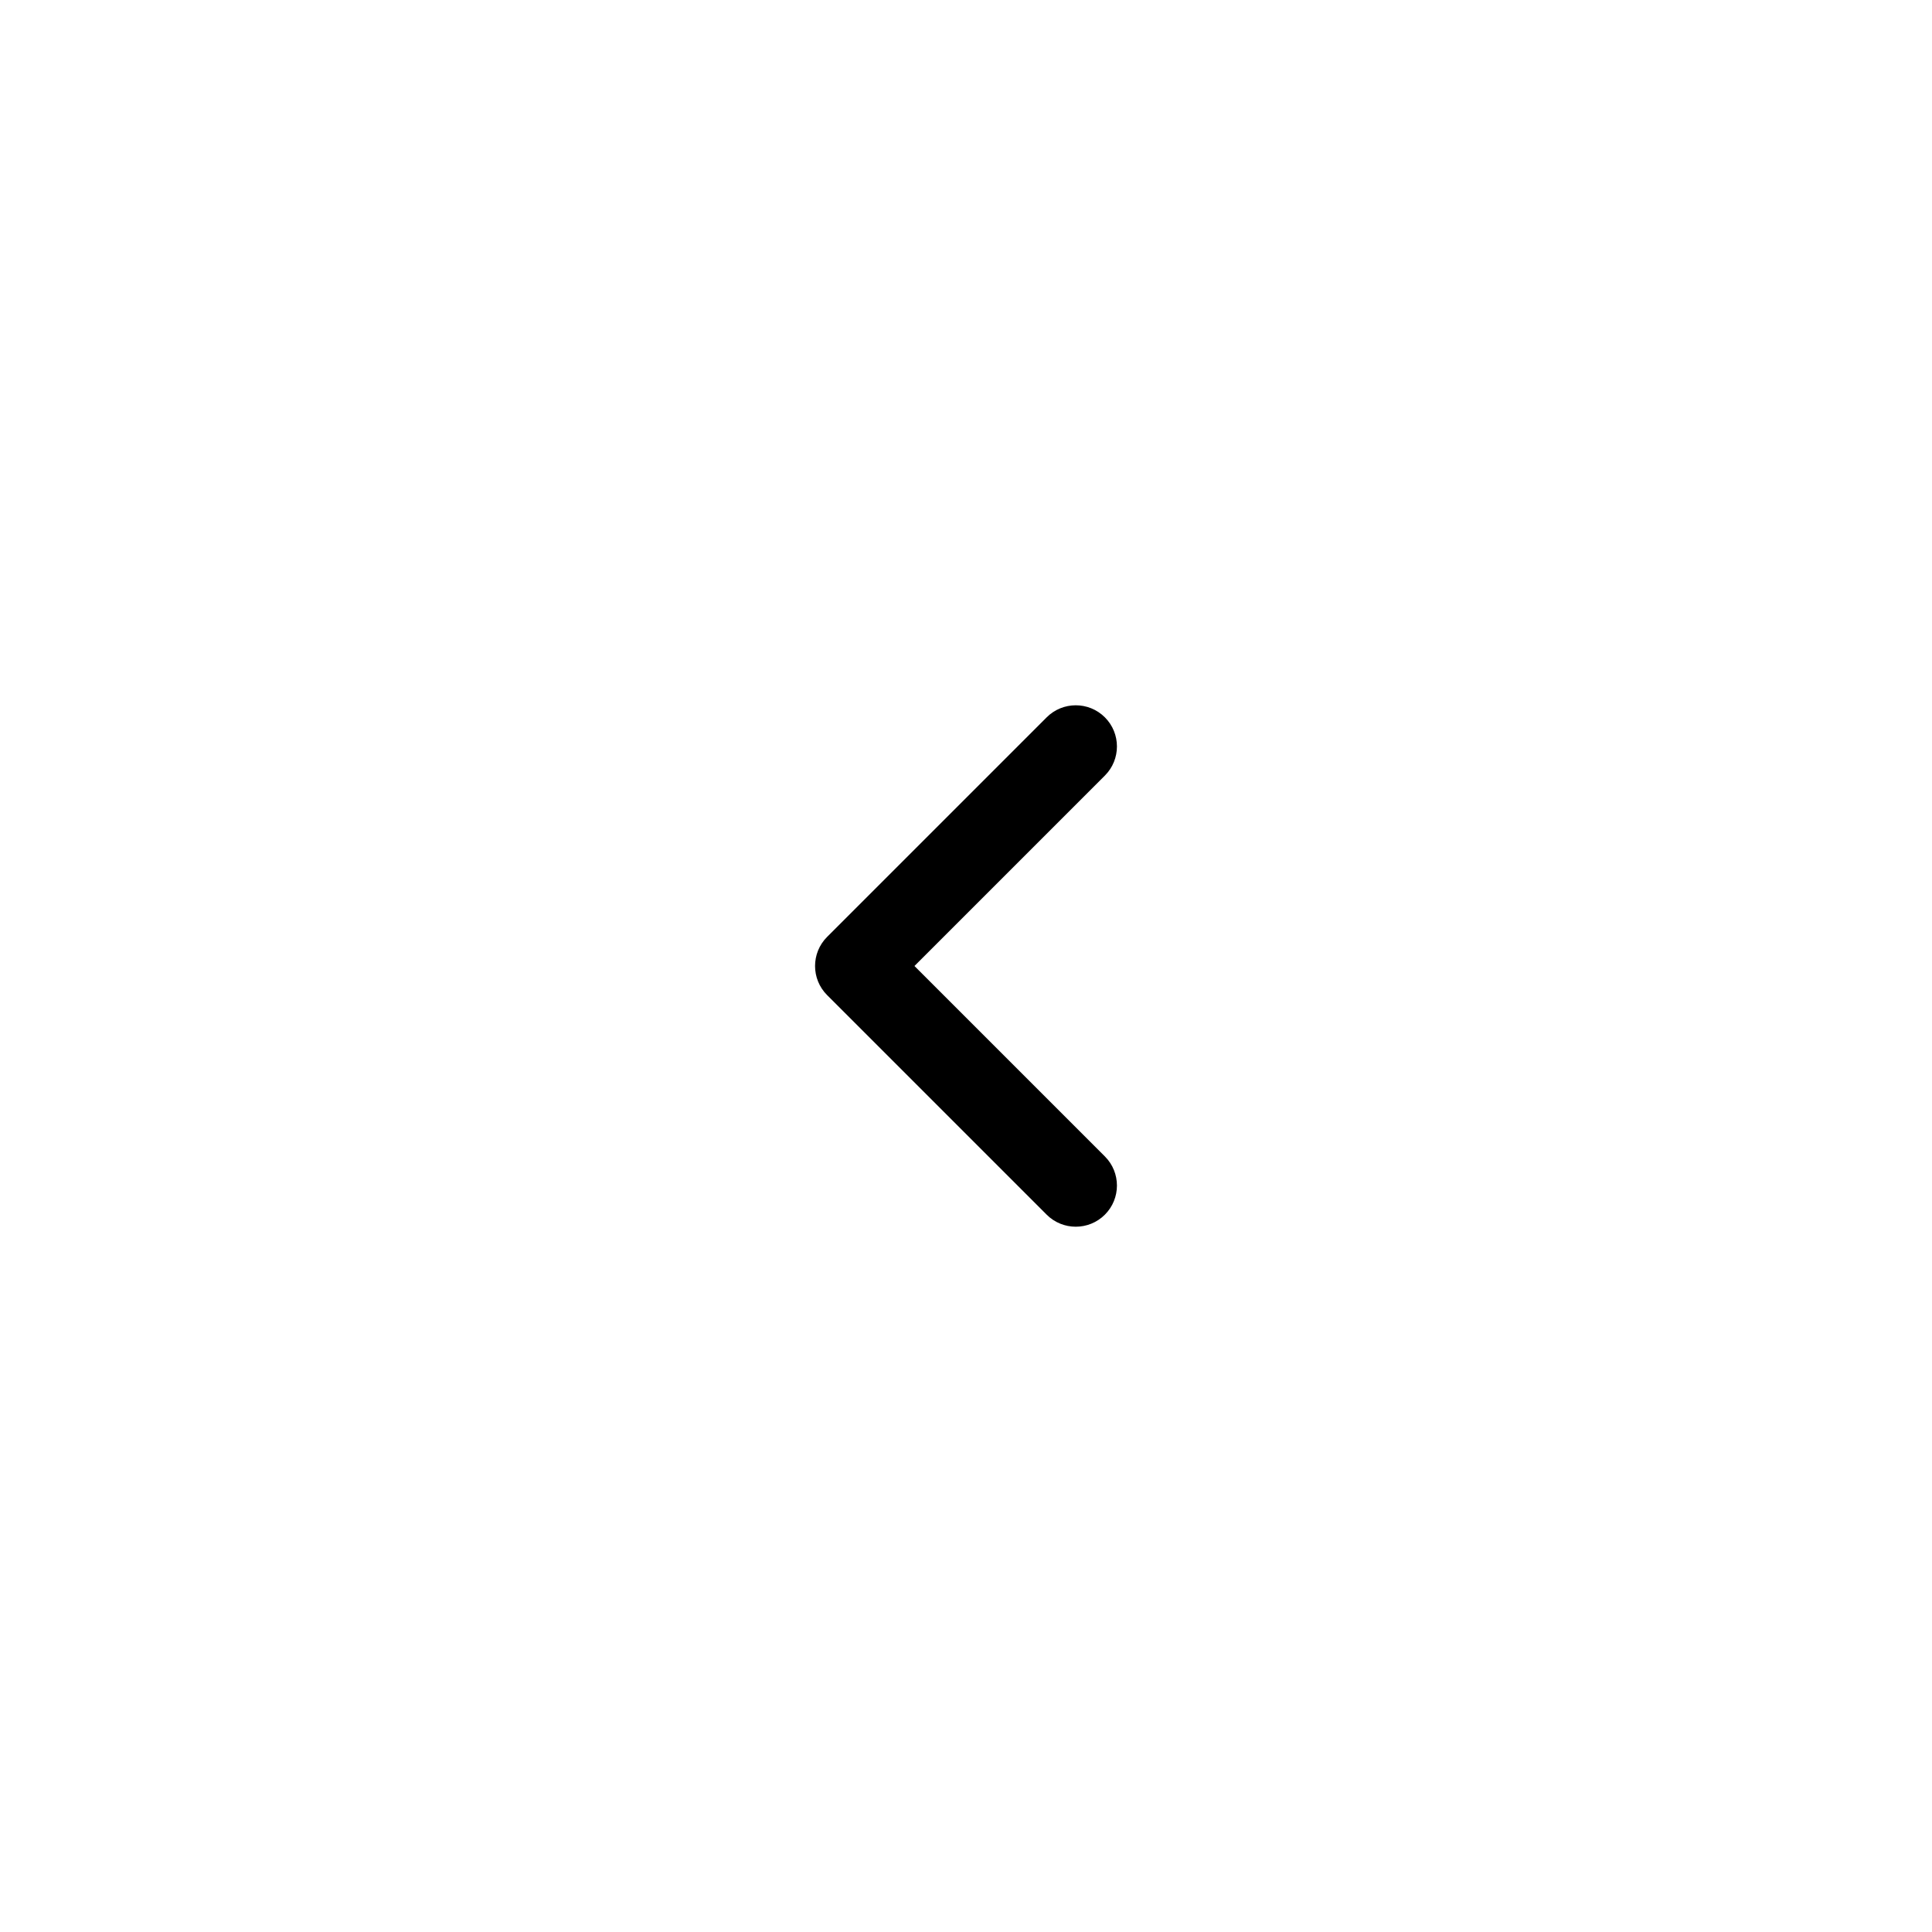
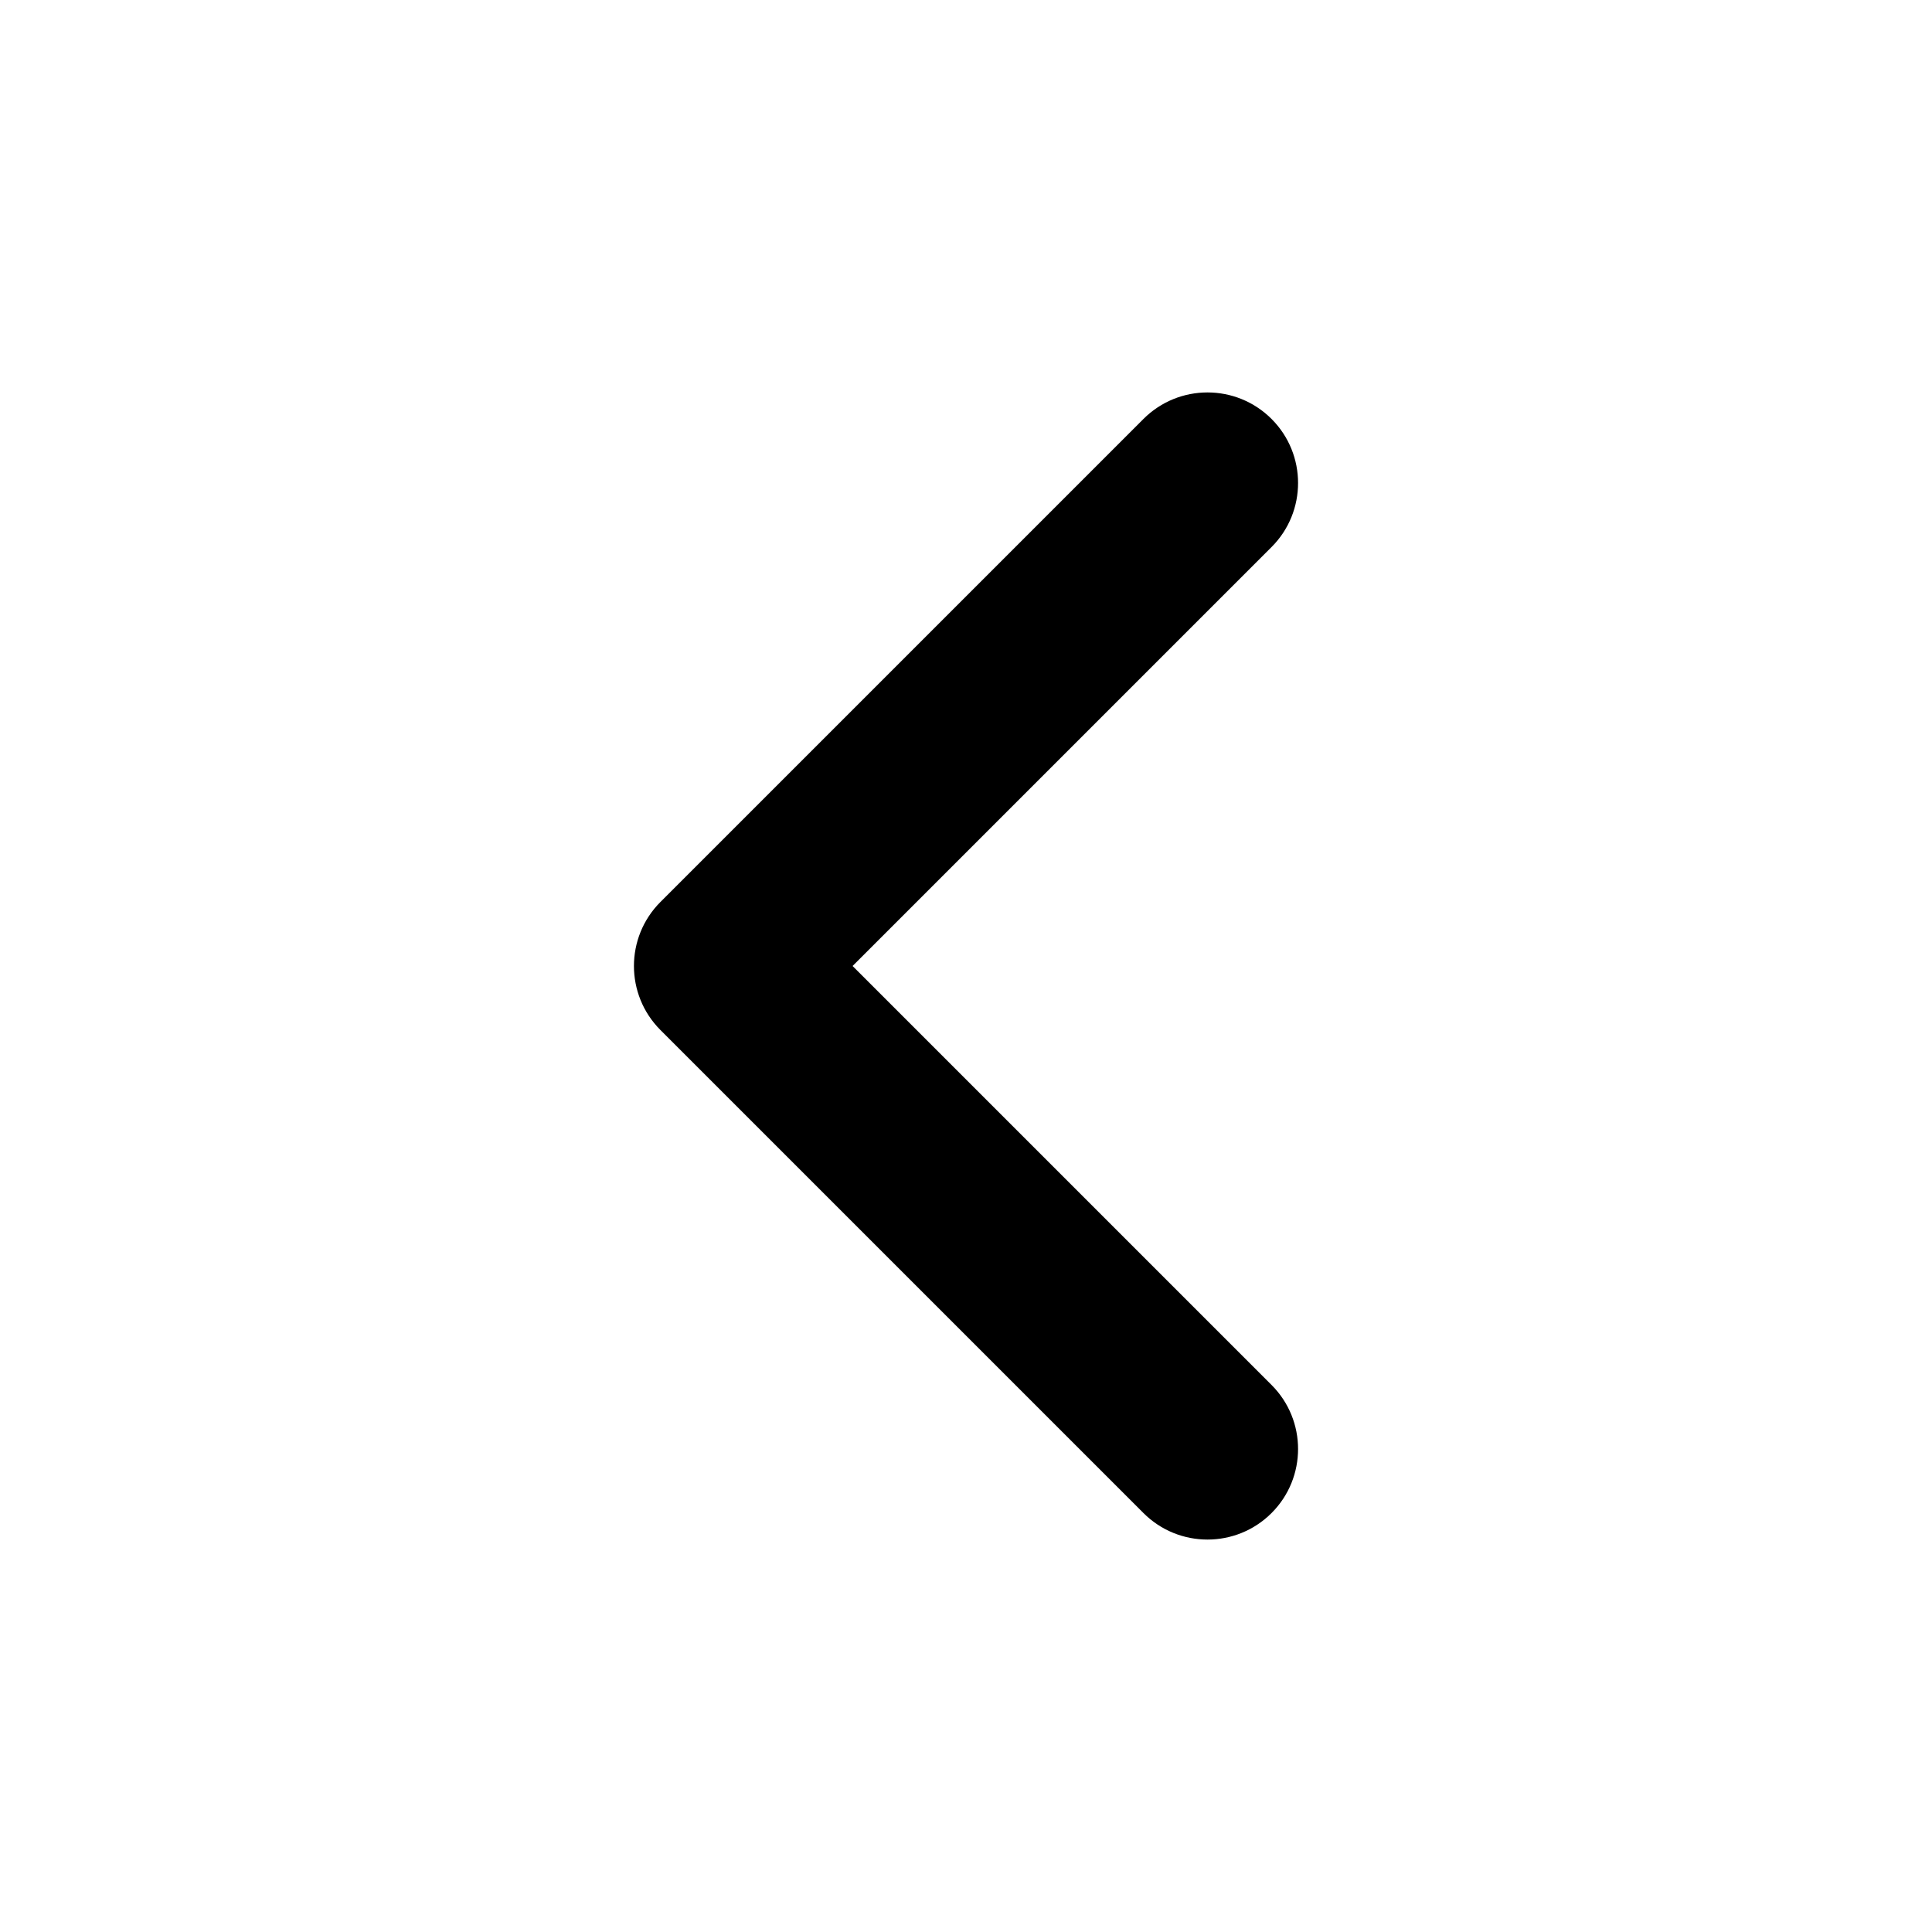
- <svg xmlns="http://www.w3.org/2000/svg" width="44" height="44" viewBox="0 0 44 44" fill="none">
-   <path fill-rule="evenodd" clip-rule="evenodd" d="M25.163 16.337C25.529 16.703 25.529 17.297 25.163 17.663L20.826 22L25.163 26.337C25.529 26.703 25.529 27.297 25.163 27.663C24.797 28.029 24.203 28.029 23.837 27.663L18.837 22.663C18.471 22.297 18.471 21.703 18.837 21.337L23.837 16.337C24.203 15.971 24.797 15.971 25.163 16.337Z" fill="currentColor" />
+ <svg xmlns="http://www.w3.org/2000/svg" width="20" height="20" viewBox="0 0 20 20" fill="none">
+   <path fill-rule="evenodd" clip-rule="evenodd" d="M13.163 4.337C13.529 4.703 13.529 5.297 13.163 5.663L8.826 10L13.163 14.337C13.529 14.703 13.529 15.297 13.163 15.663C12.797 16.029 12.203 16.029 11.837 15.663L6.837 10.663C6.471 10.297 6.471 9.703 6.837 9.337L11.837 4.337C12.203 3.971 12.797 3.971 13.163 4.337Z" fill="currentColor" />
</svg>
